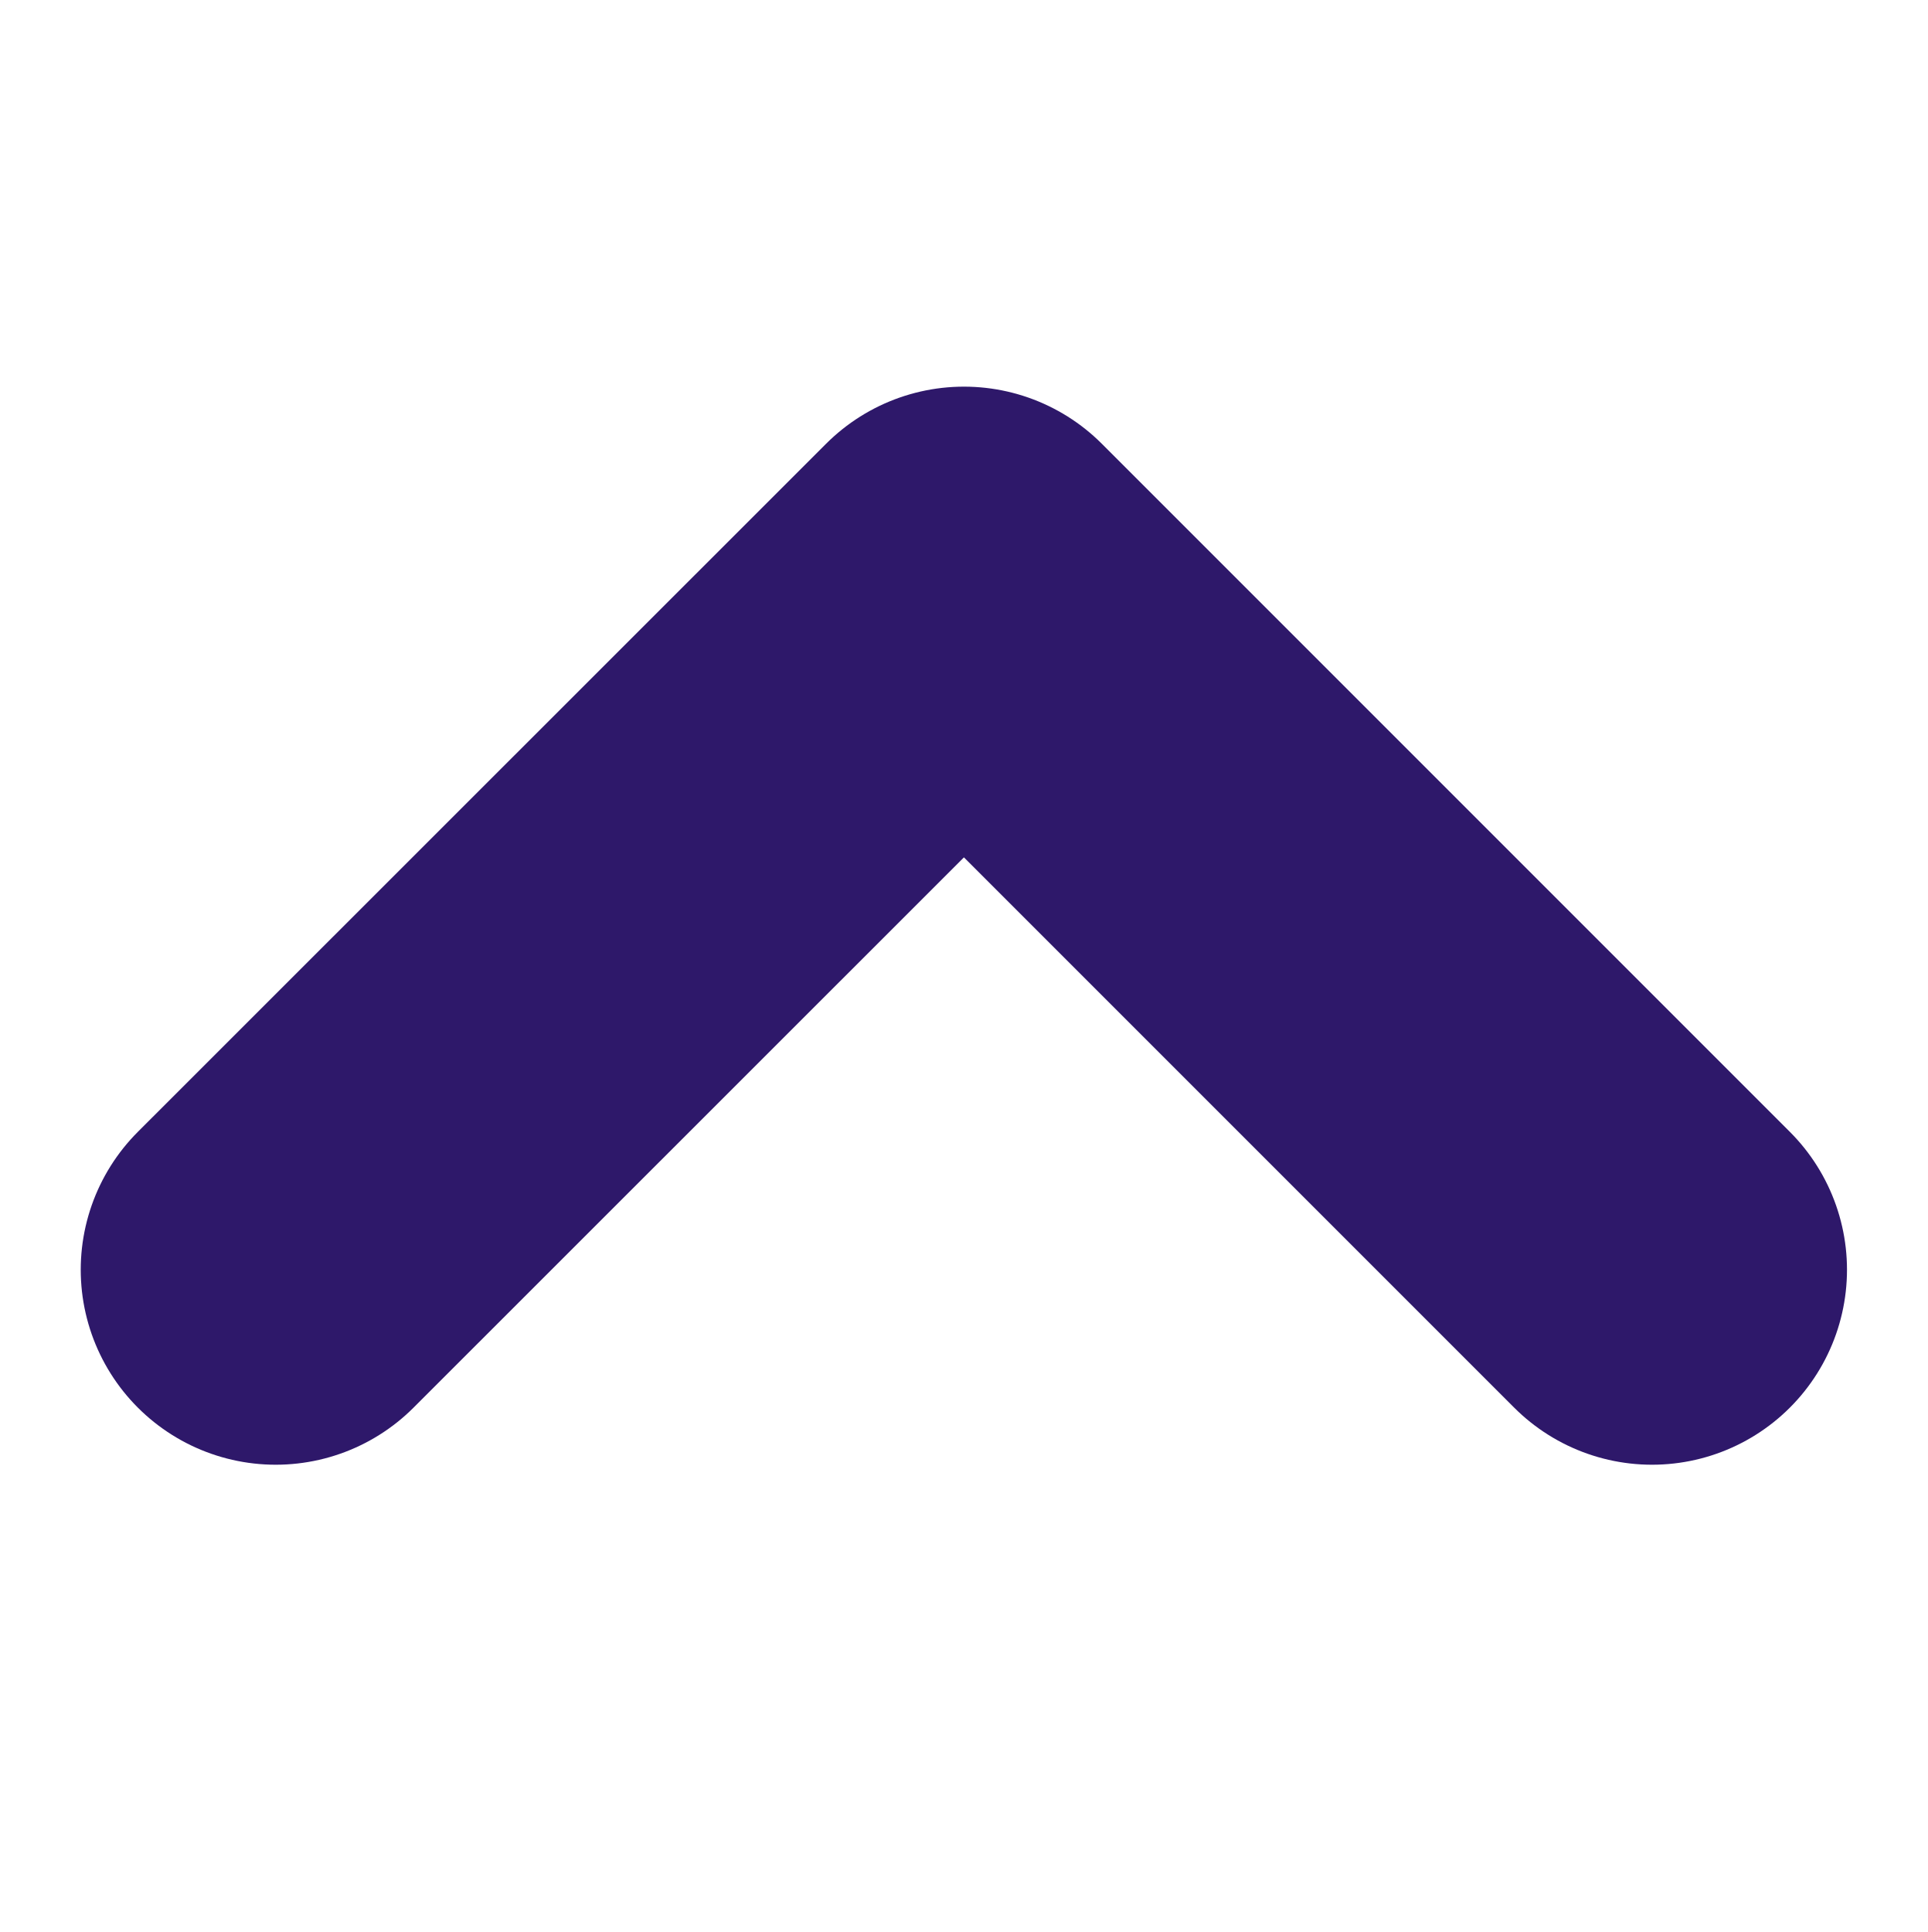
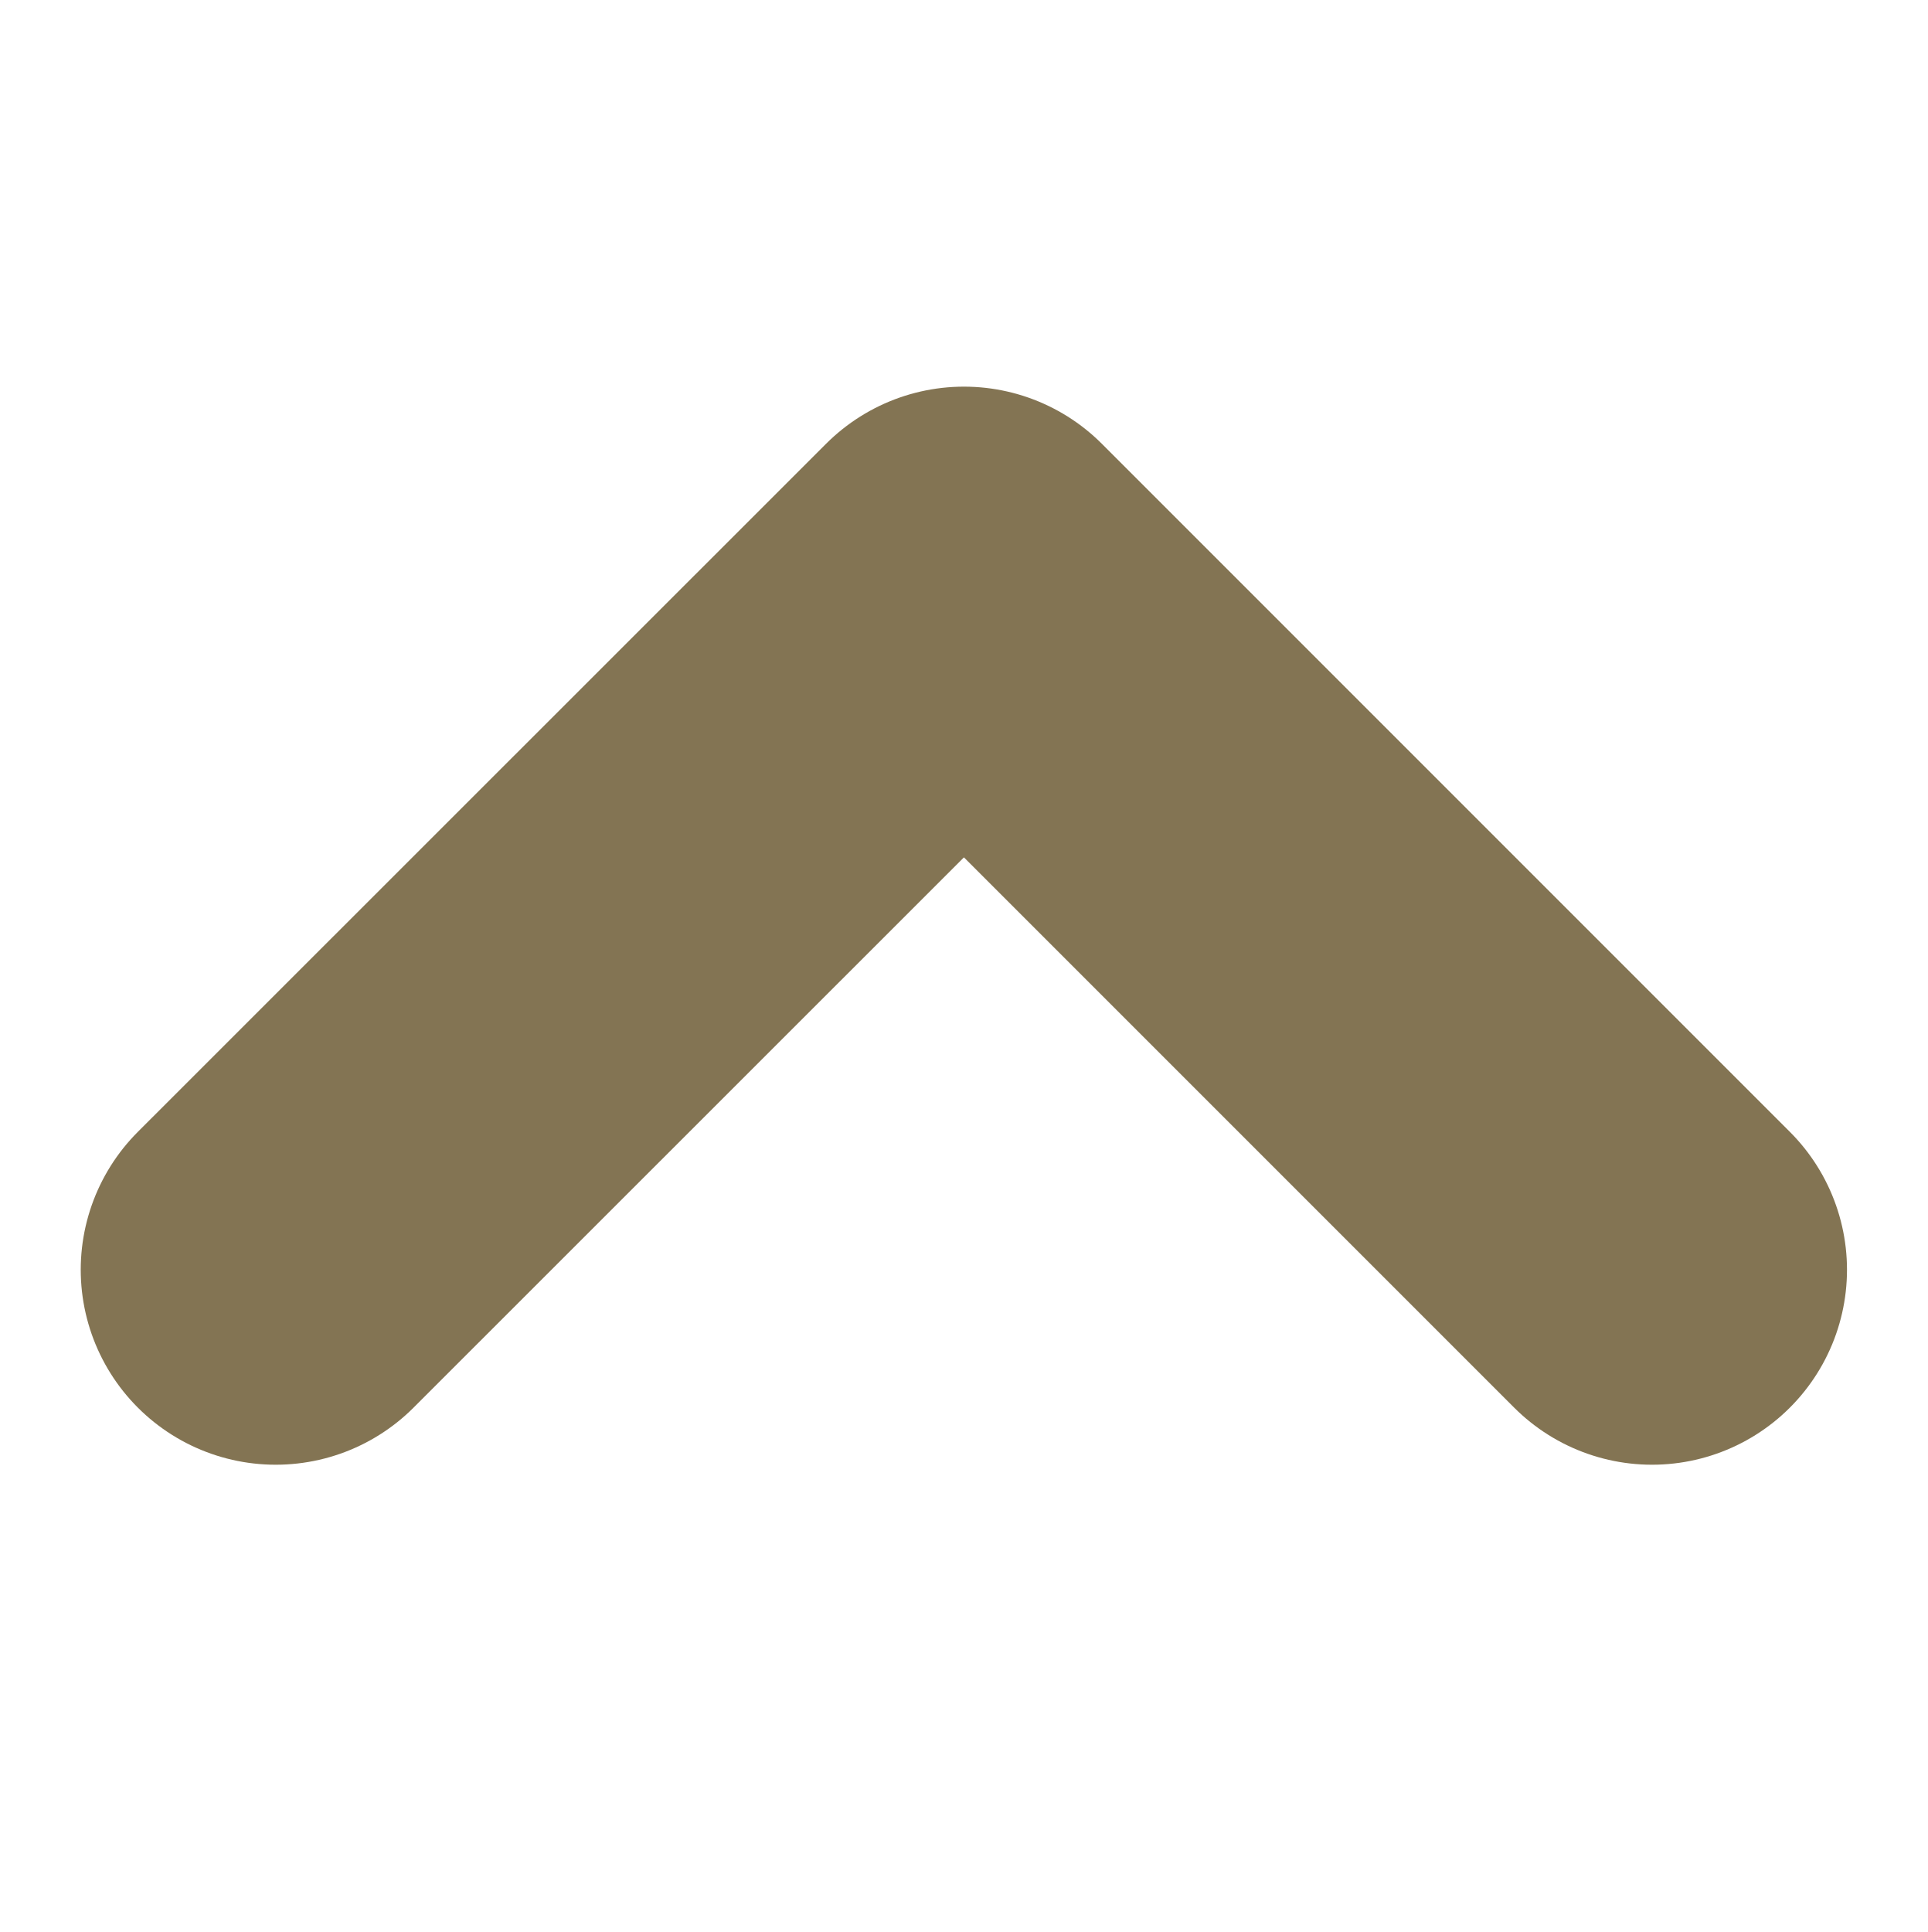
<svg xmlns="http://www.w3.org/2000/svg" width="25.887" height="25.943" viewBox="0 0 9.887 5.943">
-   <path id="Path_157" data-name="Path 157" d="M6502.544,2805l3.529,3.53-3.529,3.529" transform="translate(-2803.586 6507.073) rotate(-90)" fill="none" stroke="#2E186A" stroke-linecap="round" stroke-linejoin="round" stroke-width="2" />
+   <path id="Path_157" data-name="Path 157" d="M6502.544,2805l3.529,3.53-3.529,3.529" transform="translate(-2803.586 6507.073) rotate(-90)" fill="none" stroke="#837453" stroke-linecap="round" stroke-linejoin="round" stroke-width="2" />
</svg>
